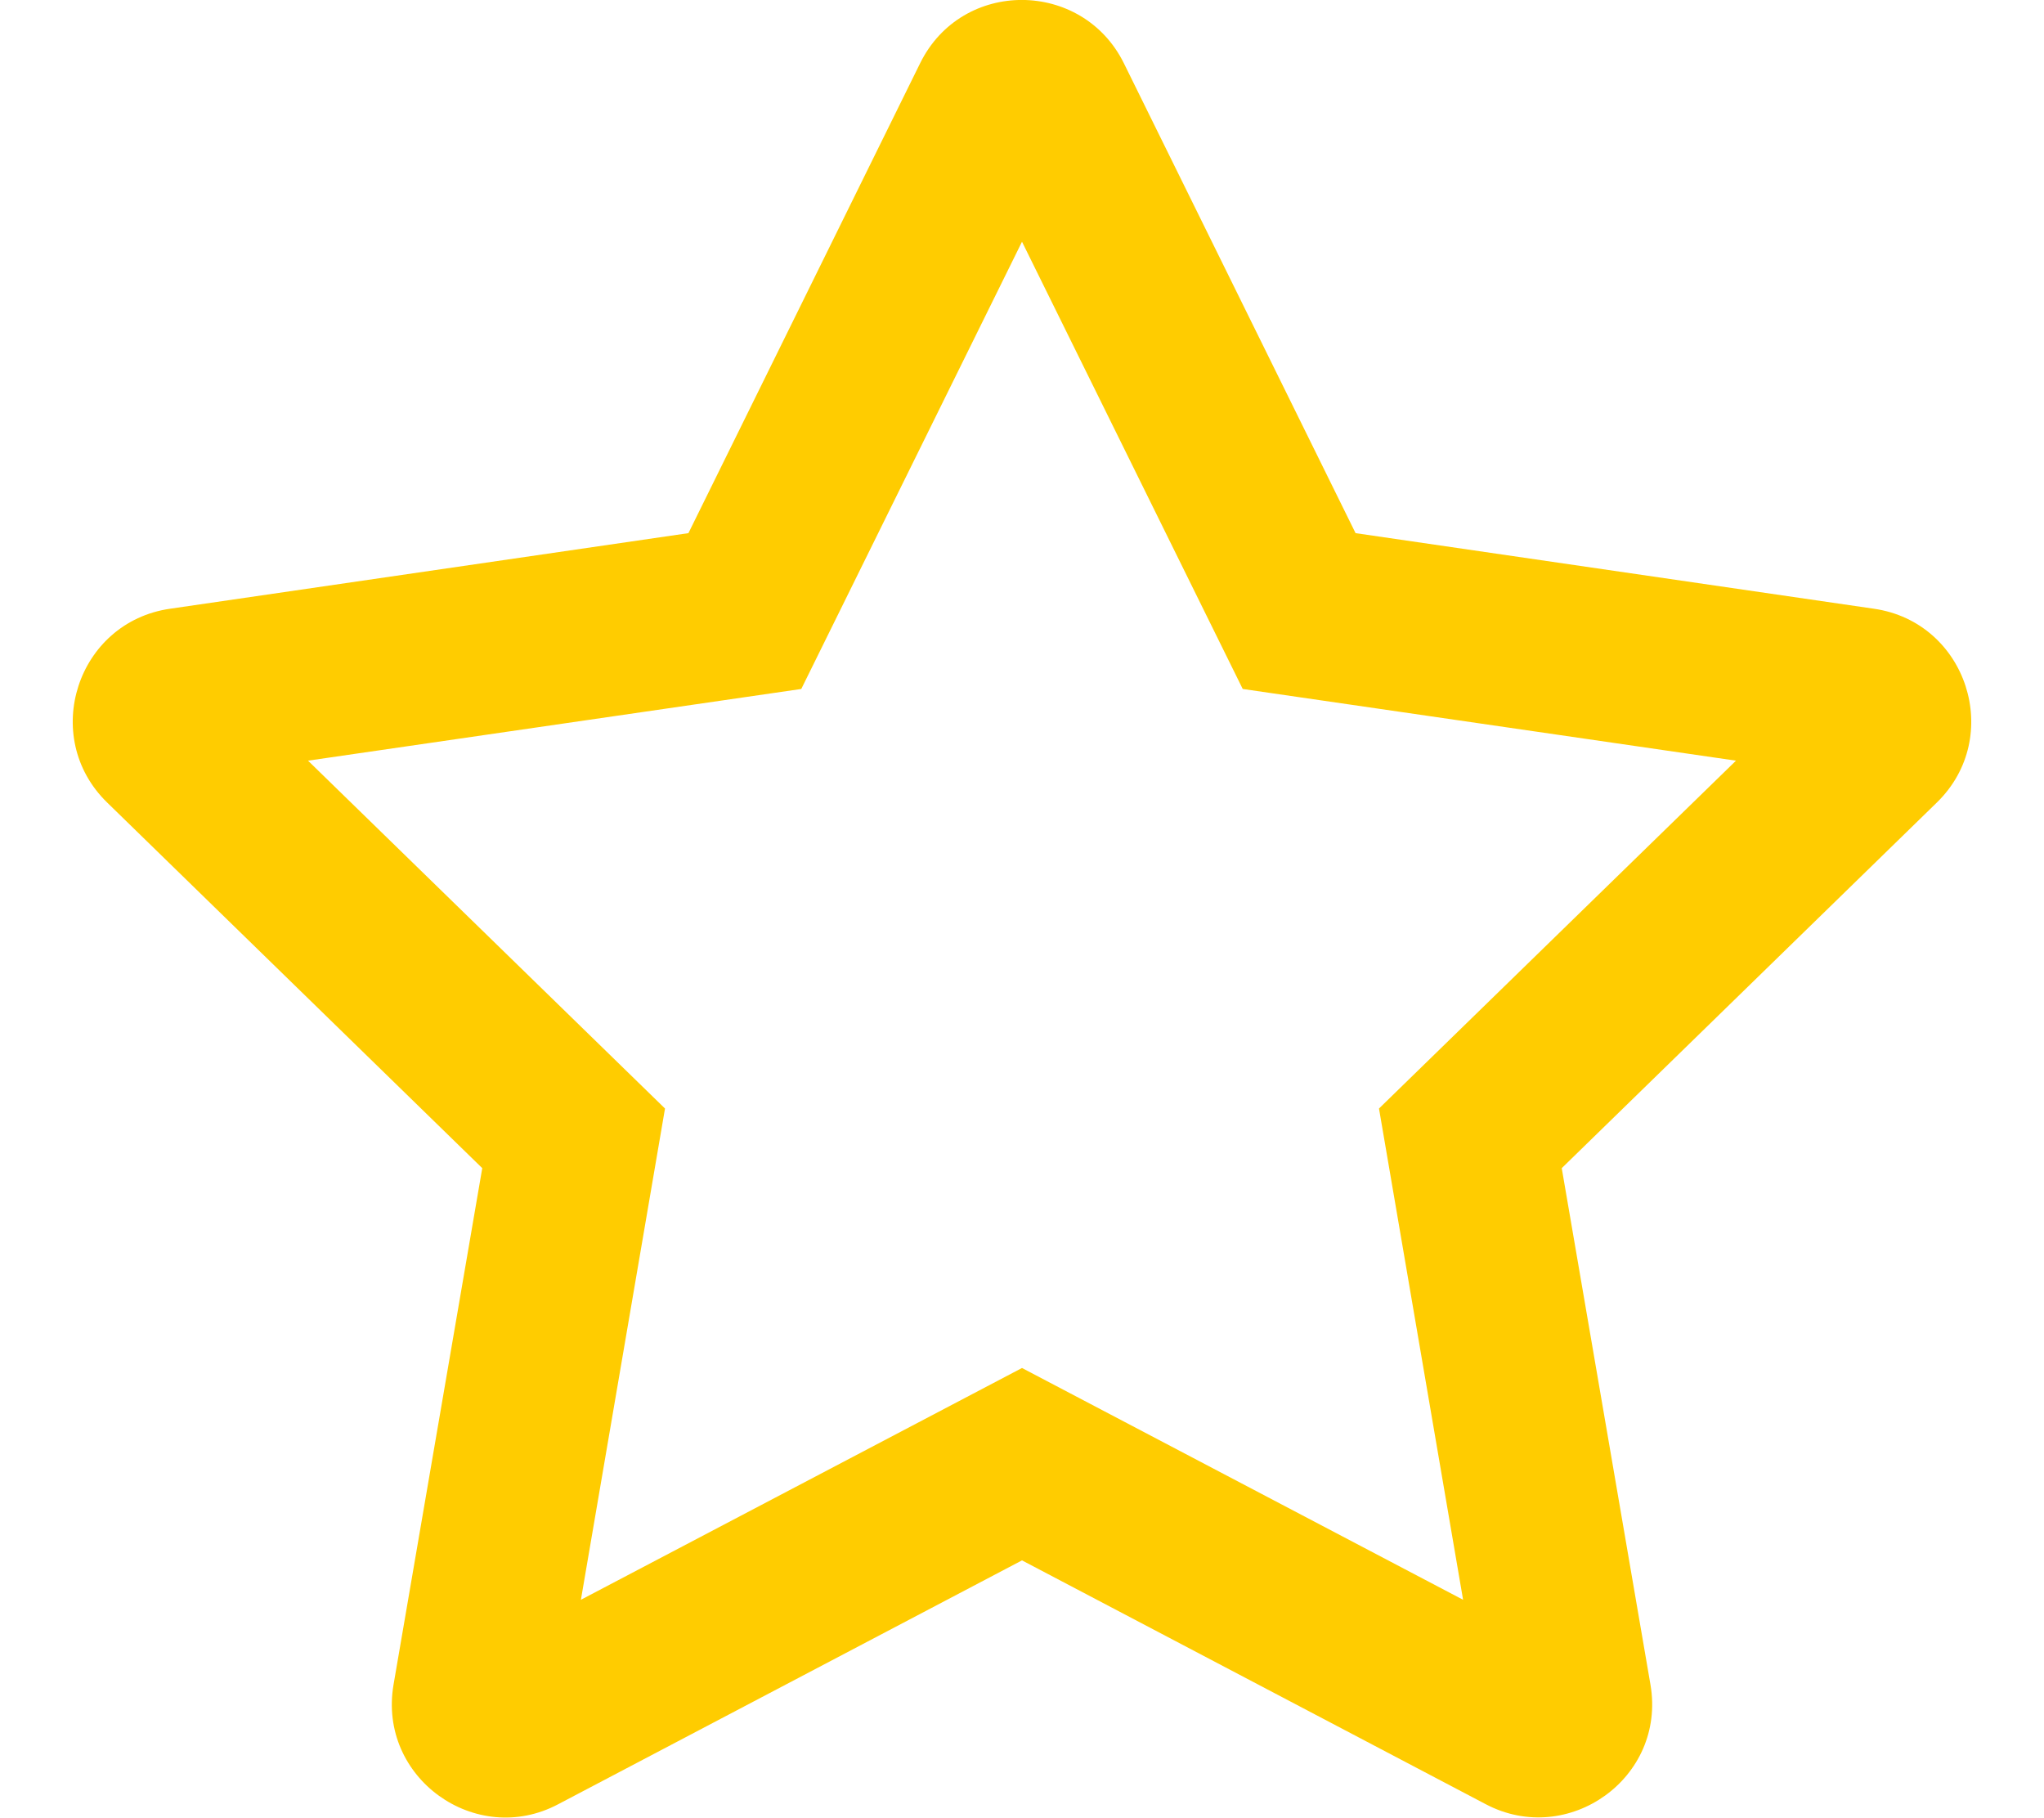
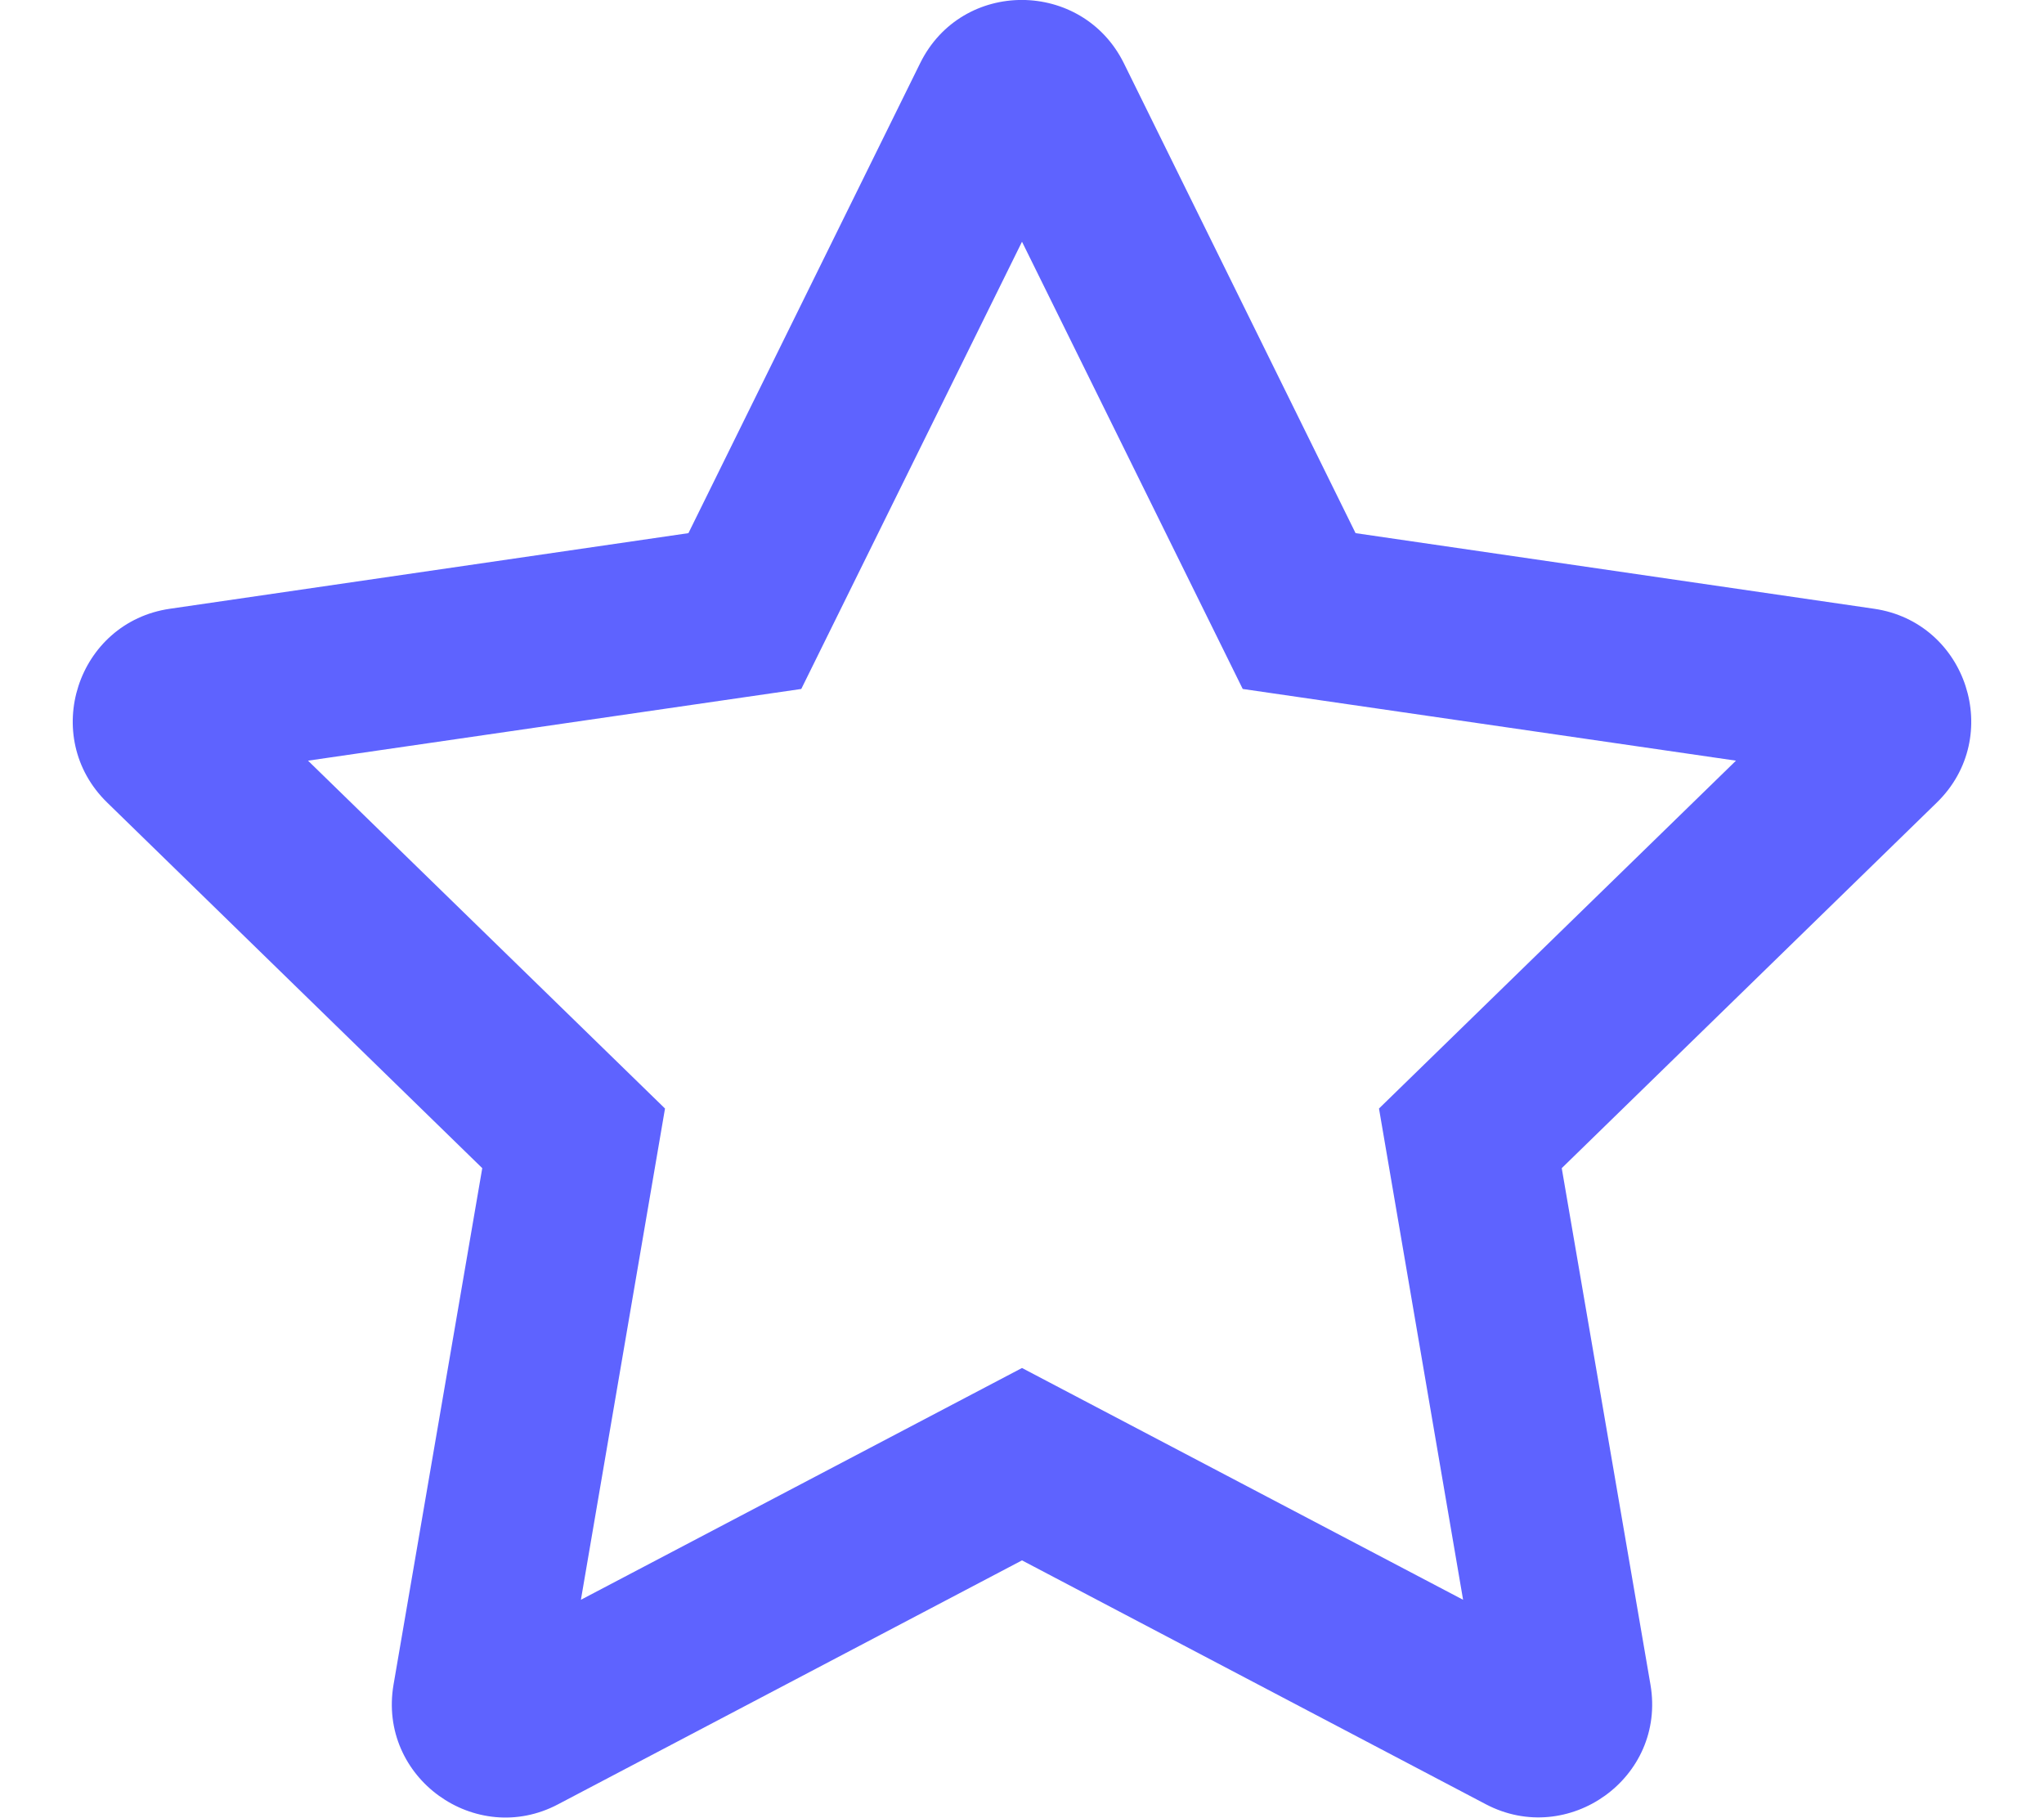
<svg xmlns="http://www.w3.org/2000/svg" aria-hidden="true" focusable="false" data-prefix="far" data-icon="star" class="svg-inline--fa fa-star fa-w-18" role="img" viewBox="0 0 576 512">
-   <path fill="#fc0" d="M528.1 171.5L382 150.2 316.7 17.8c-11.7-23.6-45.6-23.9-57.4 0L194 150.2 47.9 171.5c-26.2 3.8-36.7 36.1-17.7 54.6l105.7 103-25 145.5c-4.5 26.3 23.2 46 46.4 33.7L288 439.6l130.7 68.7c23.2 12.2 50.9-7.4 46.4-33.7l-25-145.5 105.7-103c19-18.5 8.5-50.8-17.7-54.6zM388.6 312.3l23.7 138.4L288 385.4l-124.3 65.3 23.7-138.4-100.6-98 139-20.2 62.2-126 62.2 126 139 20.2-100.6 98z" />
+   <path fill="#5e63ff" d="M528.1 171.5L382 150.2 316.7 17.8c-11.7-23.6-45.6-23.9-57.4 0L194 150.2 47.9 171.5c-26.2 3.8-36.7 36.1-17.7 54.6l105.7 103-25 145.5c-4.5 26.3 23.2 46 46.4 33.7L288 439.6l130.7 68.7c23.2 12.2 50.9-7.4 46.4-33.7l-25-145.5 105.7-103c19-18.5 8.5-50.8-17.7-54.6zM388.6 312.3l23.7 138.4L288 385.4l-124.3 65.3 23.7-138.4-100.6-98 139-20.2 62.2-126 62.2 126 139 20.2-100.6 98z" />
</svg>
